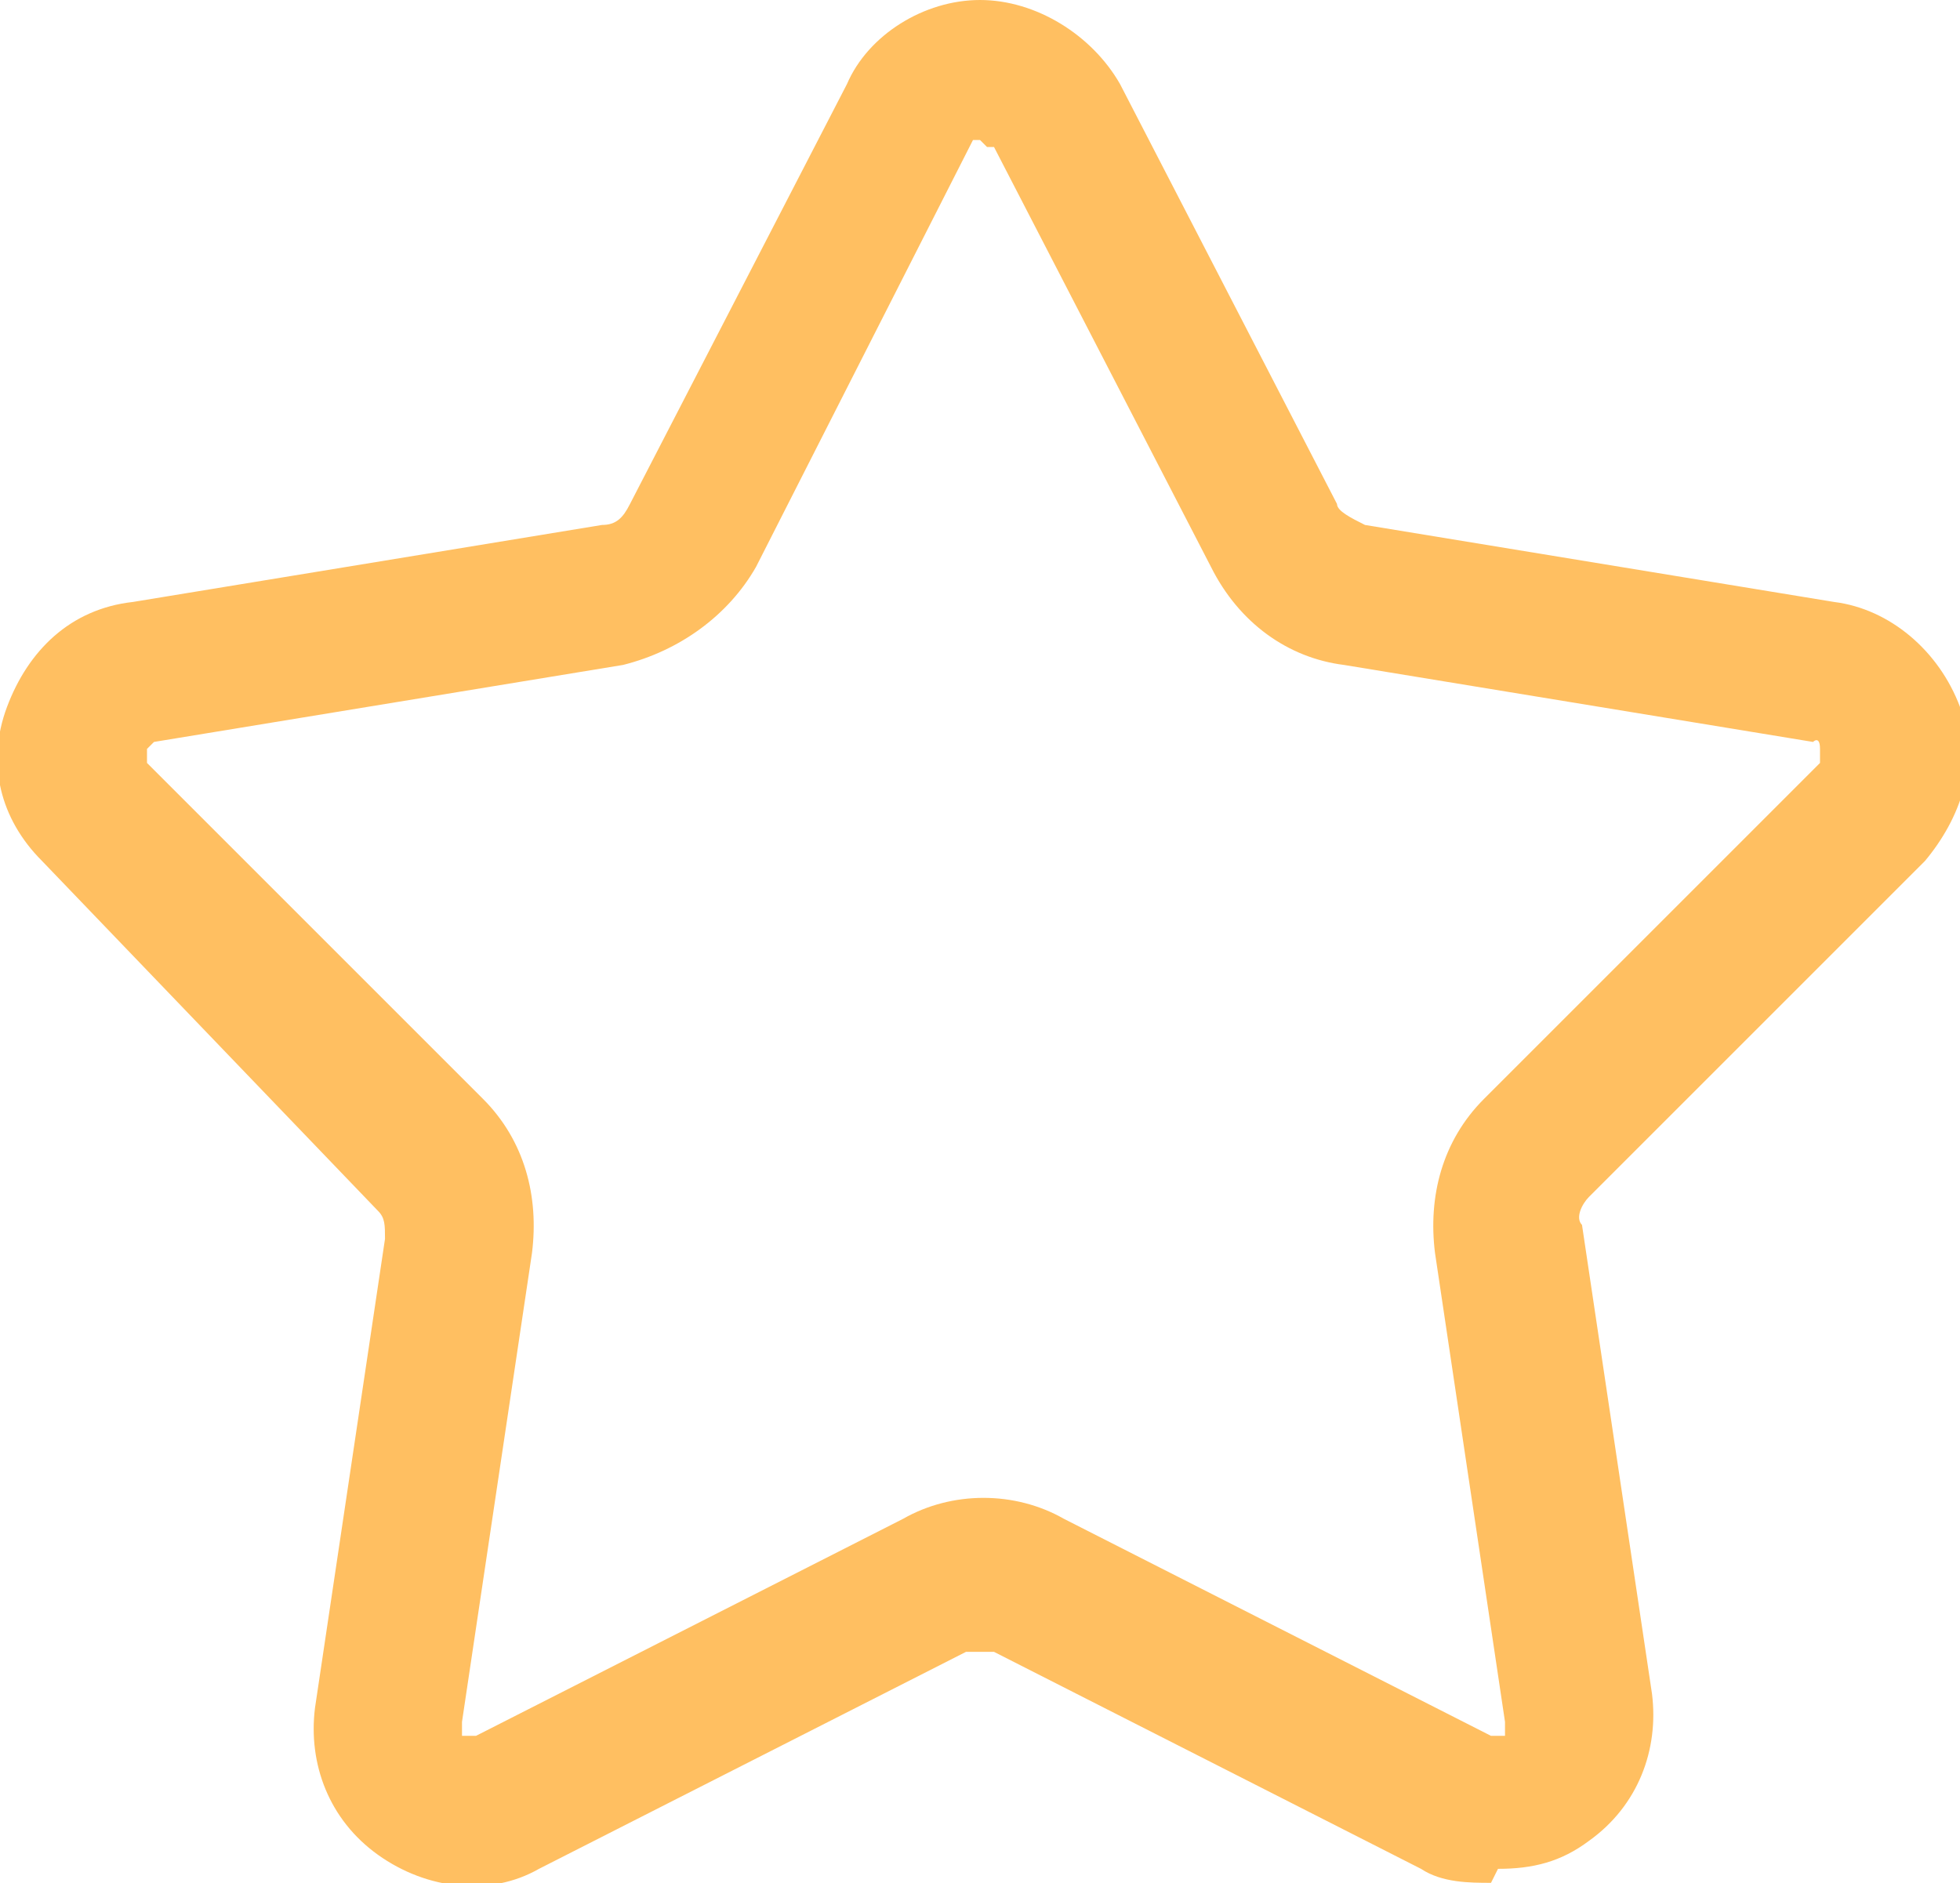
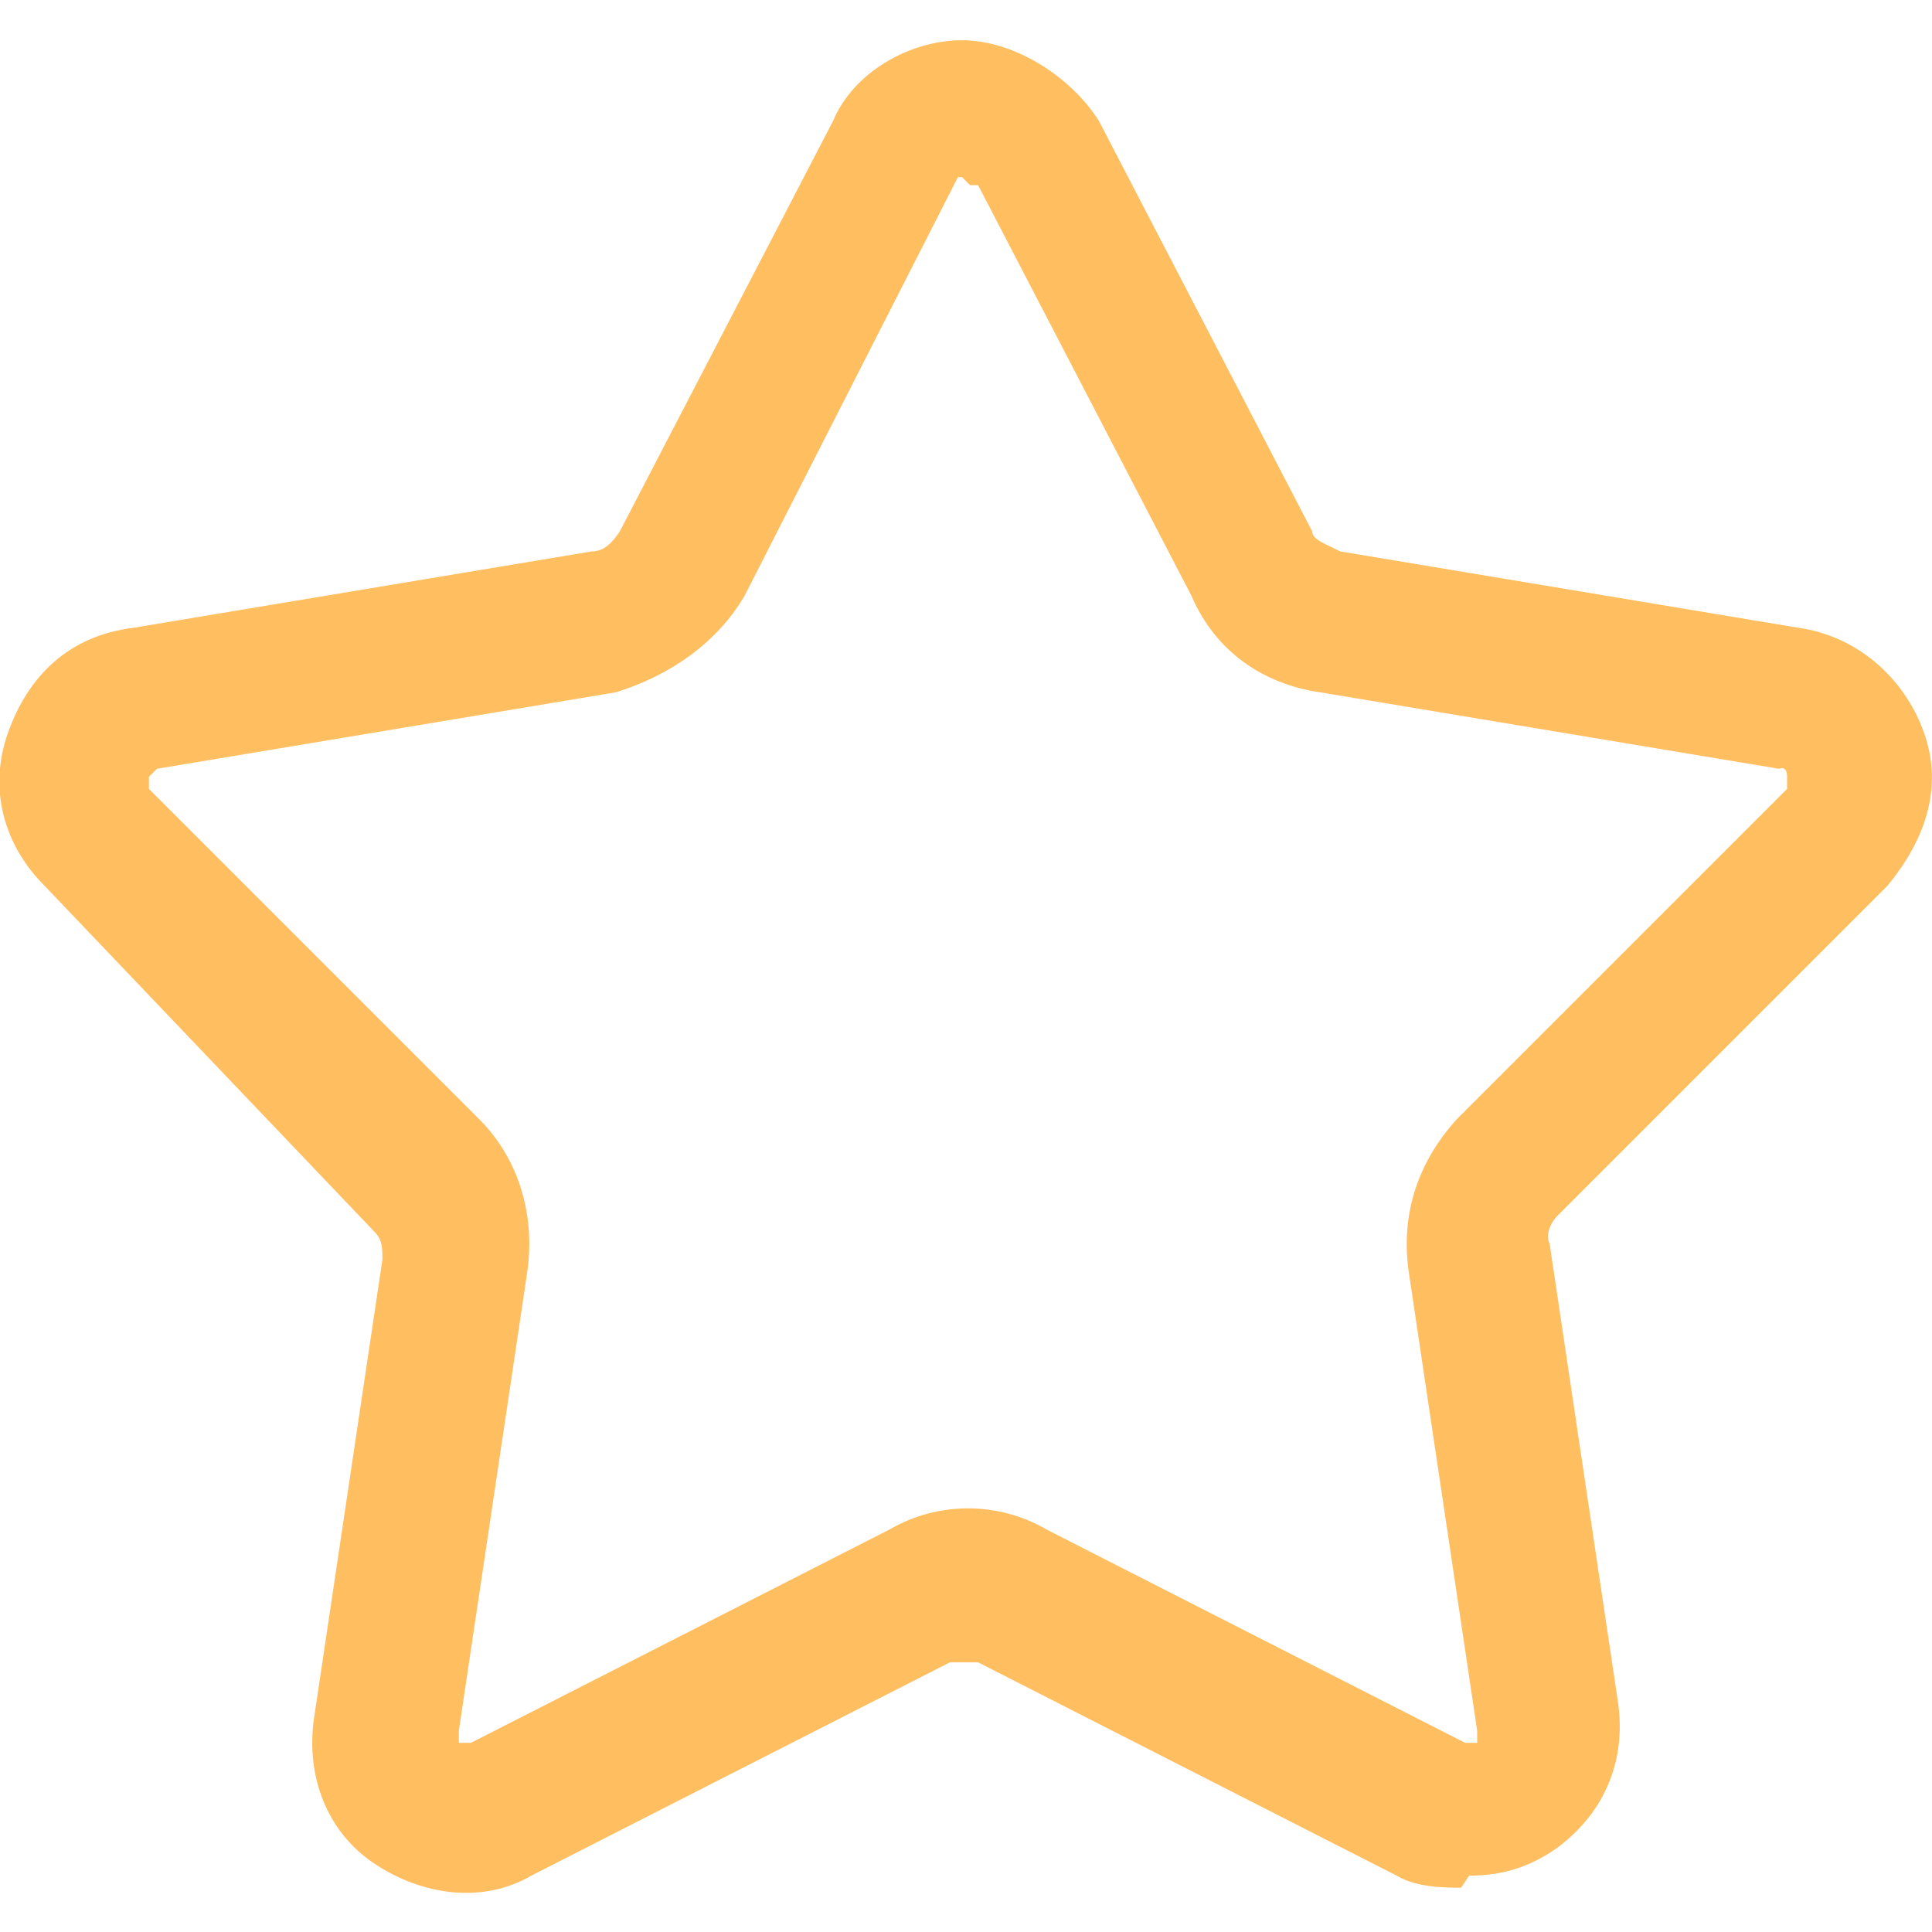
- <svg xmlns="http://www.w3.org/2000/svg" version="1.1" viewBox="0 0 28 26.9">
+ <svg xmlns="http://www.w3.org/2000/svg" version="1.1" viewBox="0 0 48 48">
  <defs>
    <style>
      .cls-1 {
        fill: #ffbf61;
      }
    </style>
  </defs>
  <g>
-     <g id="_圖層_2">
-       <g id="ICON">
-         <path class="cls-1" d="M21.3,26.9c-.3,0-.7,0-1-.2l-6.1-3.1c-.1,0-.3,0-.4,0h0l-6.1,3.1c-.7.4-1.6.3-2.3-.2-.7-.5-1-1.3-.9-2.1l1-6.7c0-.2,0-.3-.1-.4L.6,12.3c-.6-.6-.8-1.4-.5-2.2.3-.8.9-1.4,1.8-1.5l6.7-1.1c.2,0,.3-.1.4-.3l3.1-6C12.4.5,13.2,0,14,0s1.6.5,2,1.2l3.1,6c0,.1.2.2.4.3l6.7,1.1c.8.1,1.5.7,1.8,1.5s0,1.6-.5,2.2l-4.8,4.8c-.1.1-.2.3-.1.4l1,6.7c.1.8-.2,1.6-.9,2.1-.4.3-.8.4-1.3.4h0ZM14,2c-.1,0-.1,0-.1,0l-3.1,6.1c-.4.7-1.1,1.2-1.9,1.4l-6.7,1.1s0,0-.1.1c0,.1,0,.1,0,.2l4.8,4.8c.6.6.8,1.4.7,2.2l-1,6.7s0,.1,0,.2c0,0,.2,0,.2,0l6.1-3.1c.7-.4,1.6-.4,2.3,0l6.1,3.1s0,0,.2,0c0,0,0-.1,0-.2l-1-6.7c-.1-.8.1-1.6.7-2.2l4.8-4.8s0,0,0-.2-.1-.1-.1-.1l-6.7-1.1c-.8-.1-1.5-.6-1.9-1.4l-3.1-6s0,0-.1,0h0Z" />
+     <g id="_圖層_1" data-name="圖層_1">
+       <g id="_圖層_2">
+         <g id="ICON">
+           <path class="cls-1" d="M36.4,46.9c-.5,0-1.2,0-1.7-.3l-10.4-5.3h-.7l-10.4,5.3c-1.2.7-2.7.5-3.9-.3s-1.7-2.2-1.5-3.6l1.7-11.4c0-.3,0-.5-.2-.7L1.1,22c-1-1-1.4-2.4-.9-3.8s1.5-2.4,3.1-2.6l11.4-1.9c.3,0,.5-.2.7-.5l5.3-10.2c.5-1.2,1.9-2,3.2-2s2.7.9,3.4,2l5.3,10.2c0,.2.3.3.7.5l11.4,1.9c1.4.2,2.6,1.2,3.1,2.6s0,2.7-.9,3.8l-8.2,8.2c-.2.2-.3.5-.2.7l1.7,11.4c.2,1.4-.3,2.7-1.5,3.6-.7.5-1.4.7-2.2.7h0l-.2.3ZM24,4.4h-.2l-5.3,10.4c-.7,1.2-1.9,2-3.2,2.4l-11.4,1.9-.2.2v.3l8.2,8.2c1,1,1.4,2.4,1.2,3.8l-1.7,11.4v.3h.3l10.4-5.3c1.2-.7,2.7-.7,3.9,0l10.4,5.3h.3v-.3l-1.7-11.4c-.2-1.4.2-2.7,1.2-3.8l8.2-8.2v-.3c0-.3-.2-.2-.2-.2l-11.4-1.9c-1.4-.2-2.6-1-3.2-2.4l-5.3-10.2h-.2l-.2-.2Z" />
+         </g>
      </g>
    </g>
  </g>
</svg>
